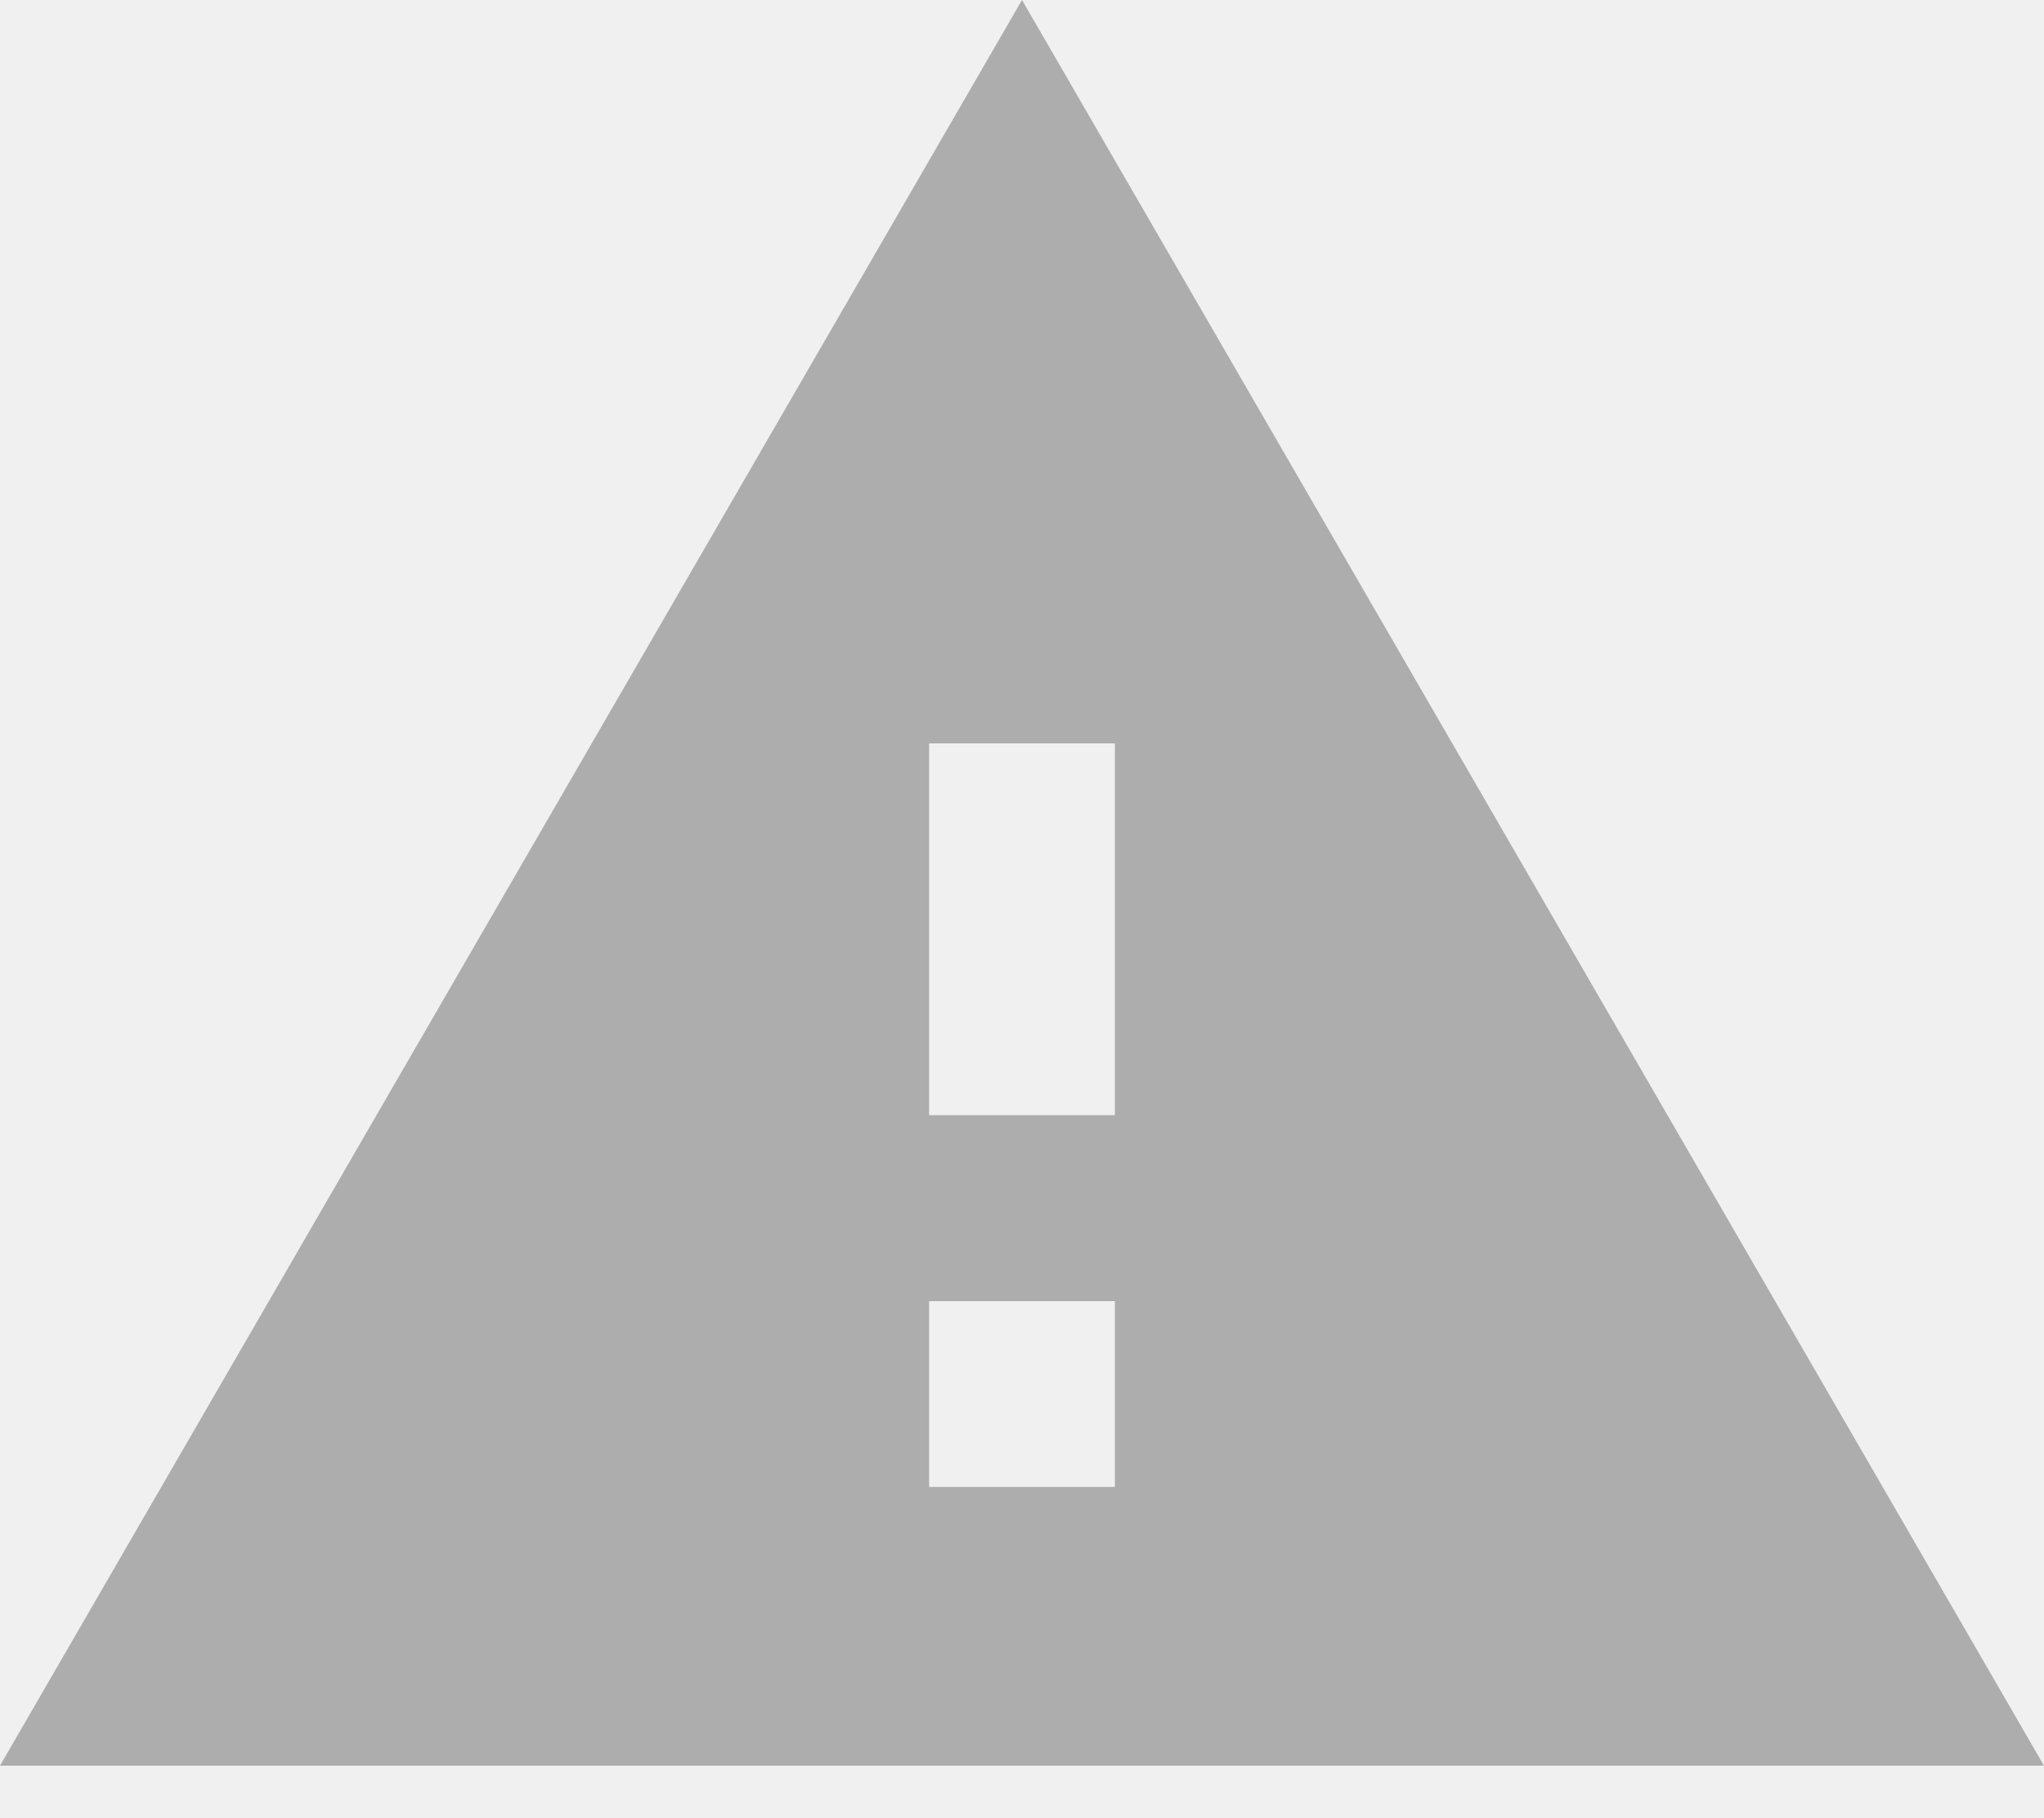
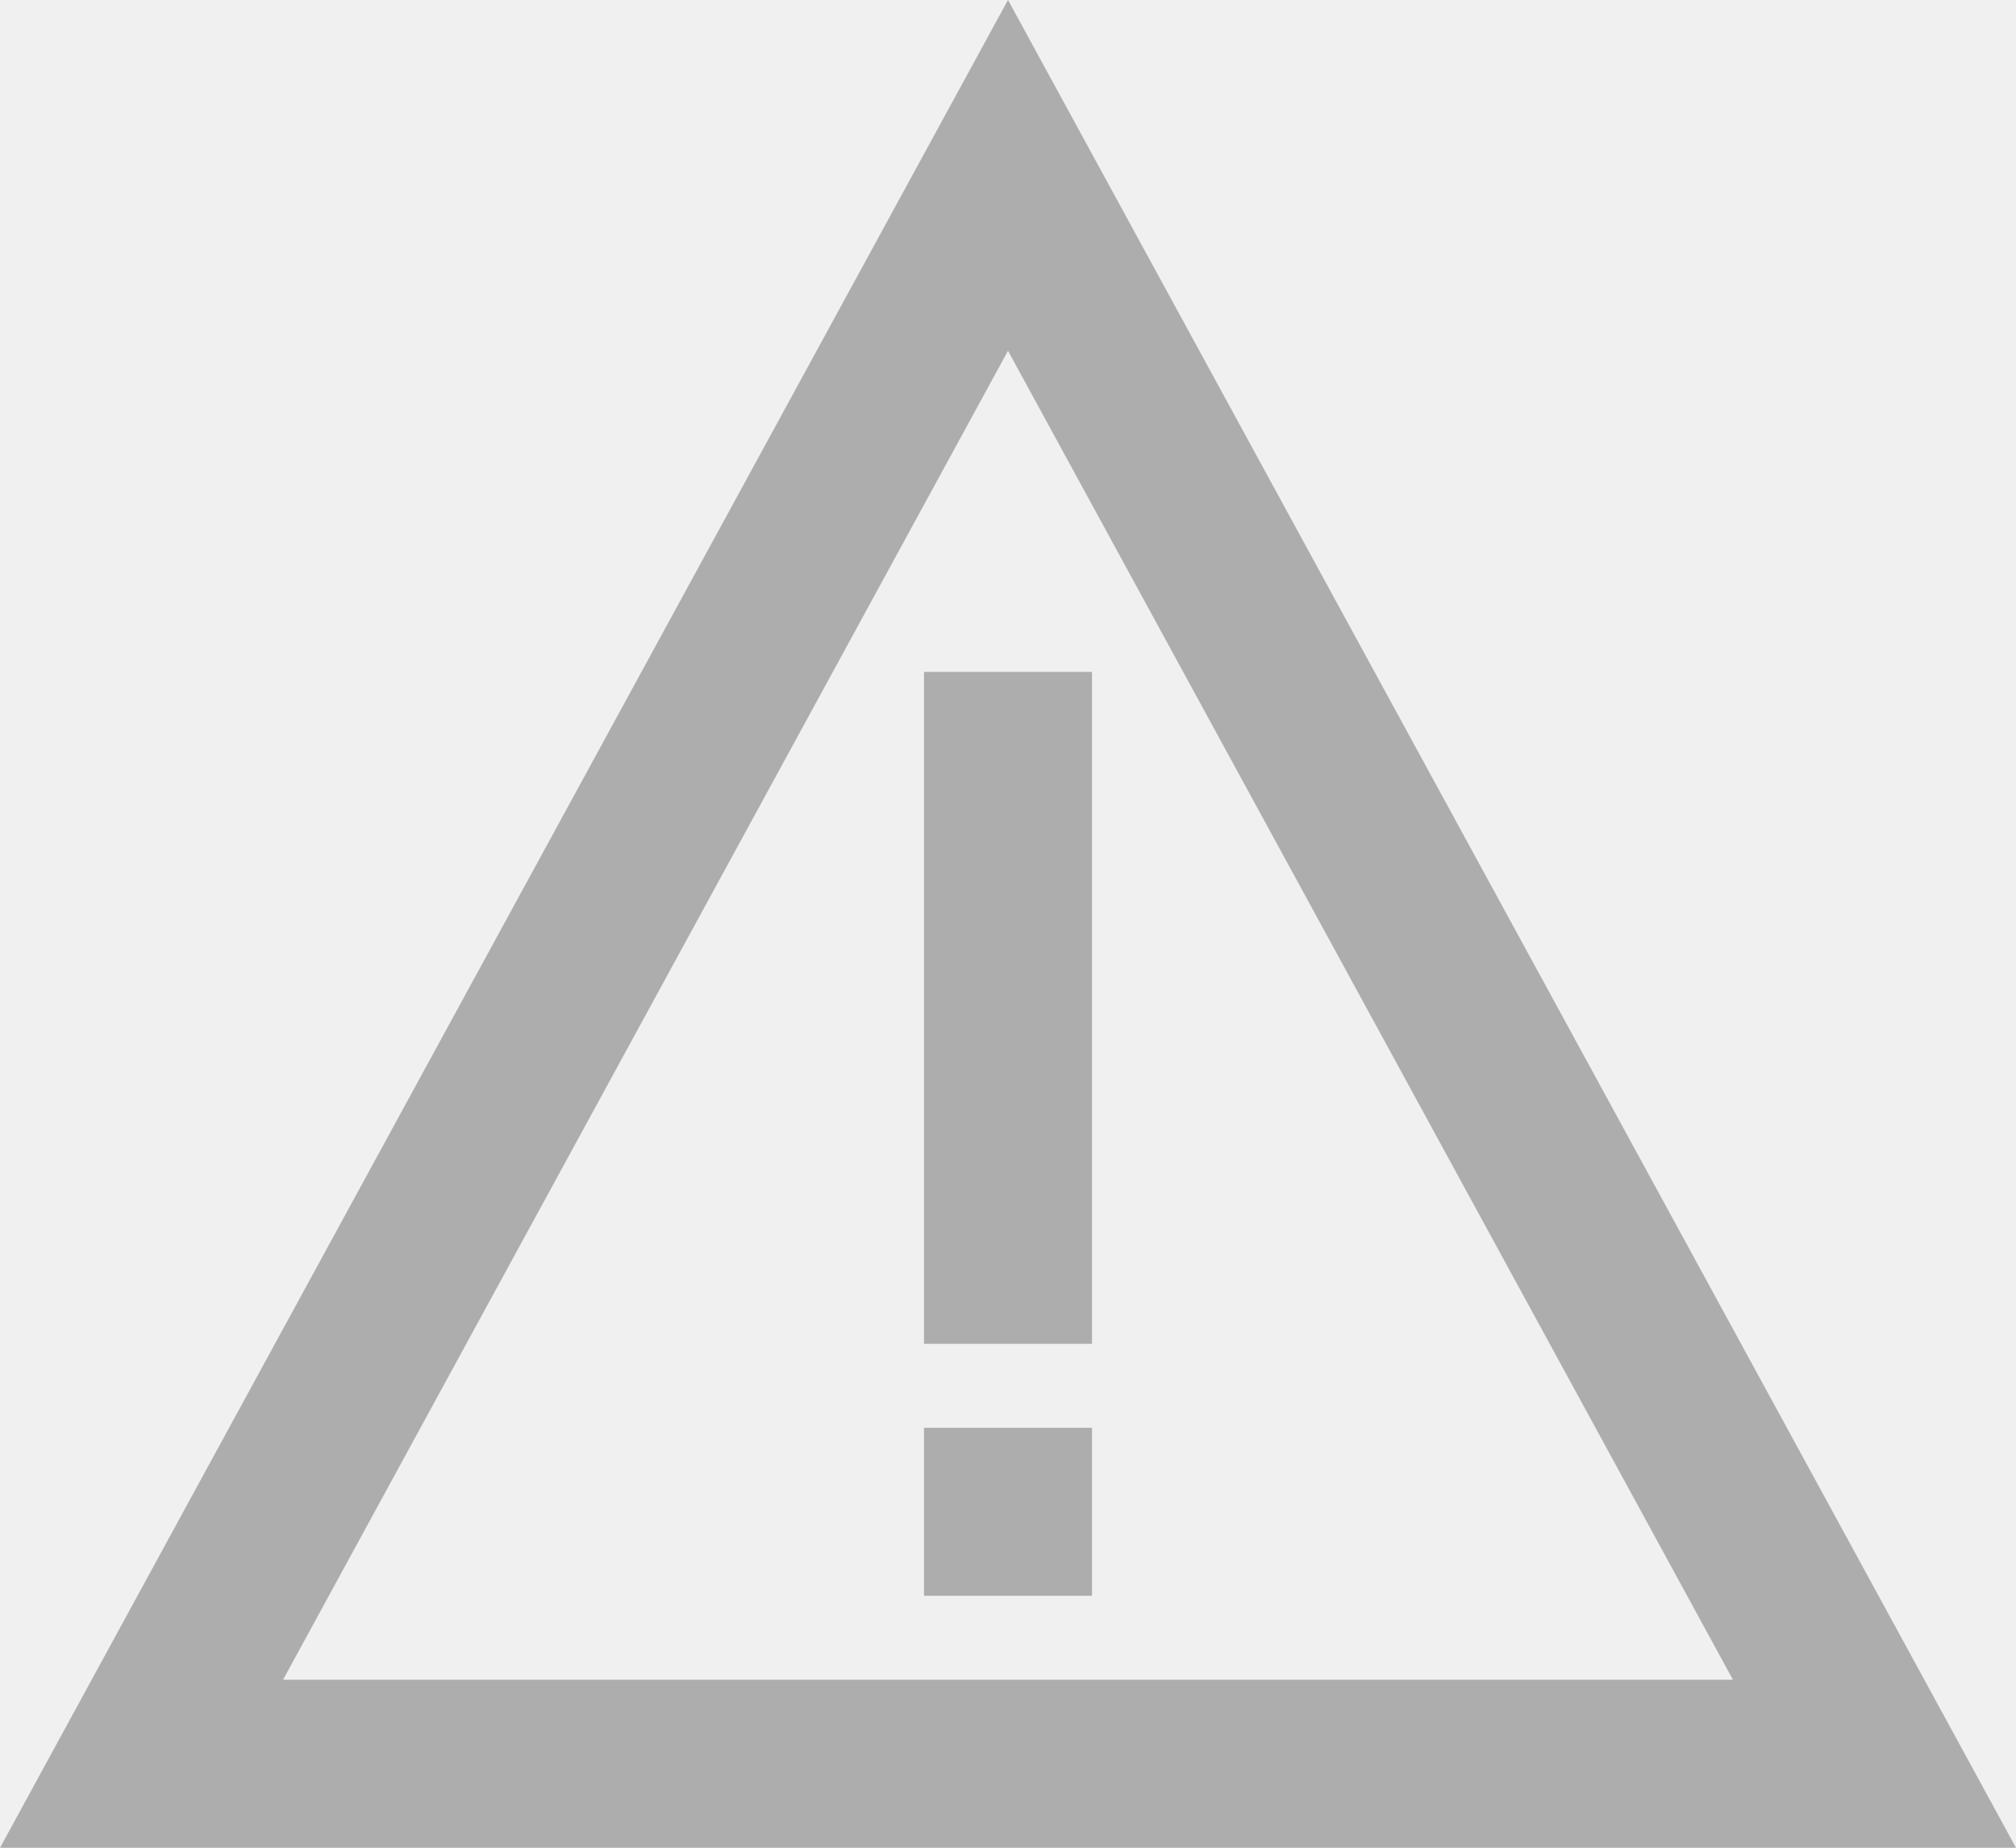
- <svg xmlns="http://www.w3.org/2000/svg" xmlns:xlink="http://www.w3.org/1999/xlink" width="18px" height="16px" viewBox="0 0 18 16" version="1.1">
-   <defs>
-     <path d="M0,15.545 L18,15.545 L9,0 L0,15.545 Z M9.818,13.091 L8.182,13.091 L8.182,11.455 L9.818,11.455 L9.818,13.091 Z M9.818,9.818 L8.182,9.818 L8.182,6.545 L9.818,6.545 L9.818,9.818 Z" id="path-1" />
-   </defs>
+ <svg xmlns="http://www.w3.org/2000/svg" width="24px" height="22px" viewBox="0 0 24 22" version="1.1">
+   <defs />
  <g id="Components" stroke="none" stroke-width="1" fill="none" fill-rule="evenodd" opacity="0.5">
-     <g id="Toolkit-Documentation:-Components" transform="translate(-940, -1259)">
-       <g id="Data-Table" transform="translate(934, 911)">
-         <g id="No-Data-Copy" transform="translate(6, 318)">
-           <g id="Group-40" transform="translate(0, 30)">
-             <g id="baseline-report-24px">
-               <mask id="mask-2" fill="white">
-                 <use xlink:href="#path-1" />
-               </mask>
-               <use id="Shape" fill="#696969" fill-rule="nonzero" xlink:href="#path-1" />
-               <polygon id="Shape" mask="url(#mask-2)" points="-3 -4 21 -4 21 20 -3 20" />
-             </g>
+     <g id="Toolkit-Documentation:-Components" transform="translate(-137, -1842)">
+       <g id="Button-&amp;-Indicatiors" transform="translate(134, 1269)">
+         <g id="Feedback-Indicator" transform="translate(3, 546)">
+           <g id="alert" transform="translate(0, 26)">
+             <polygon id="Shape" points="0 0 24 0 24 24 0 24" />
+             <path d="M1.685,22 L22.315,22 L12,3.088 L1.685,22 Z" id="Shape" stroke="#696969" stroke-width="2" />
+             <path d="M12,10 L12,16" id="Shape" stroke="#696969" stroke-width="2" stroke-linecap="square" />
+             <rect id="Rectangle-2" fill="#696969" fill-rule="nonzero" x="11" y="18" width="2" height="2" />
          </g>
        </g>
      </g>
    </g>
  </g>
</svg>
